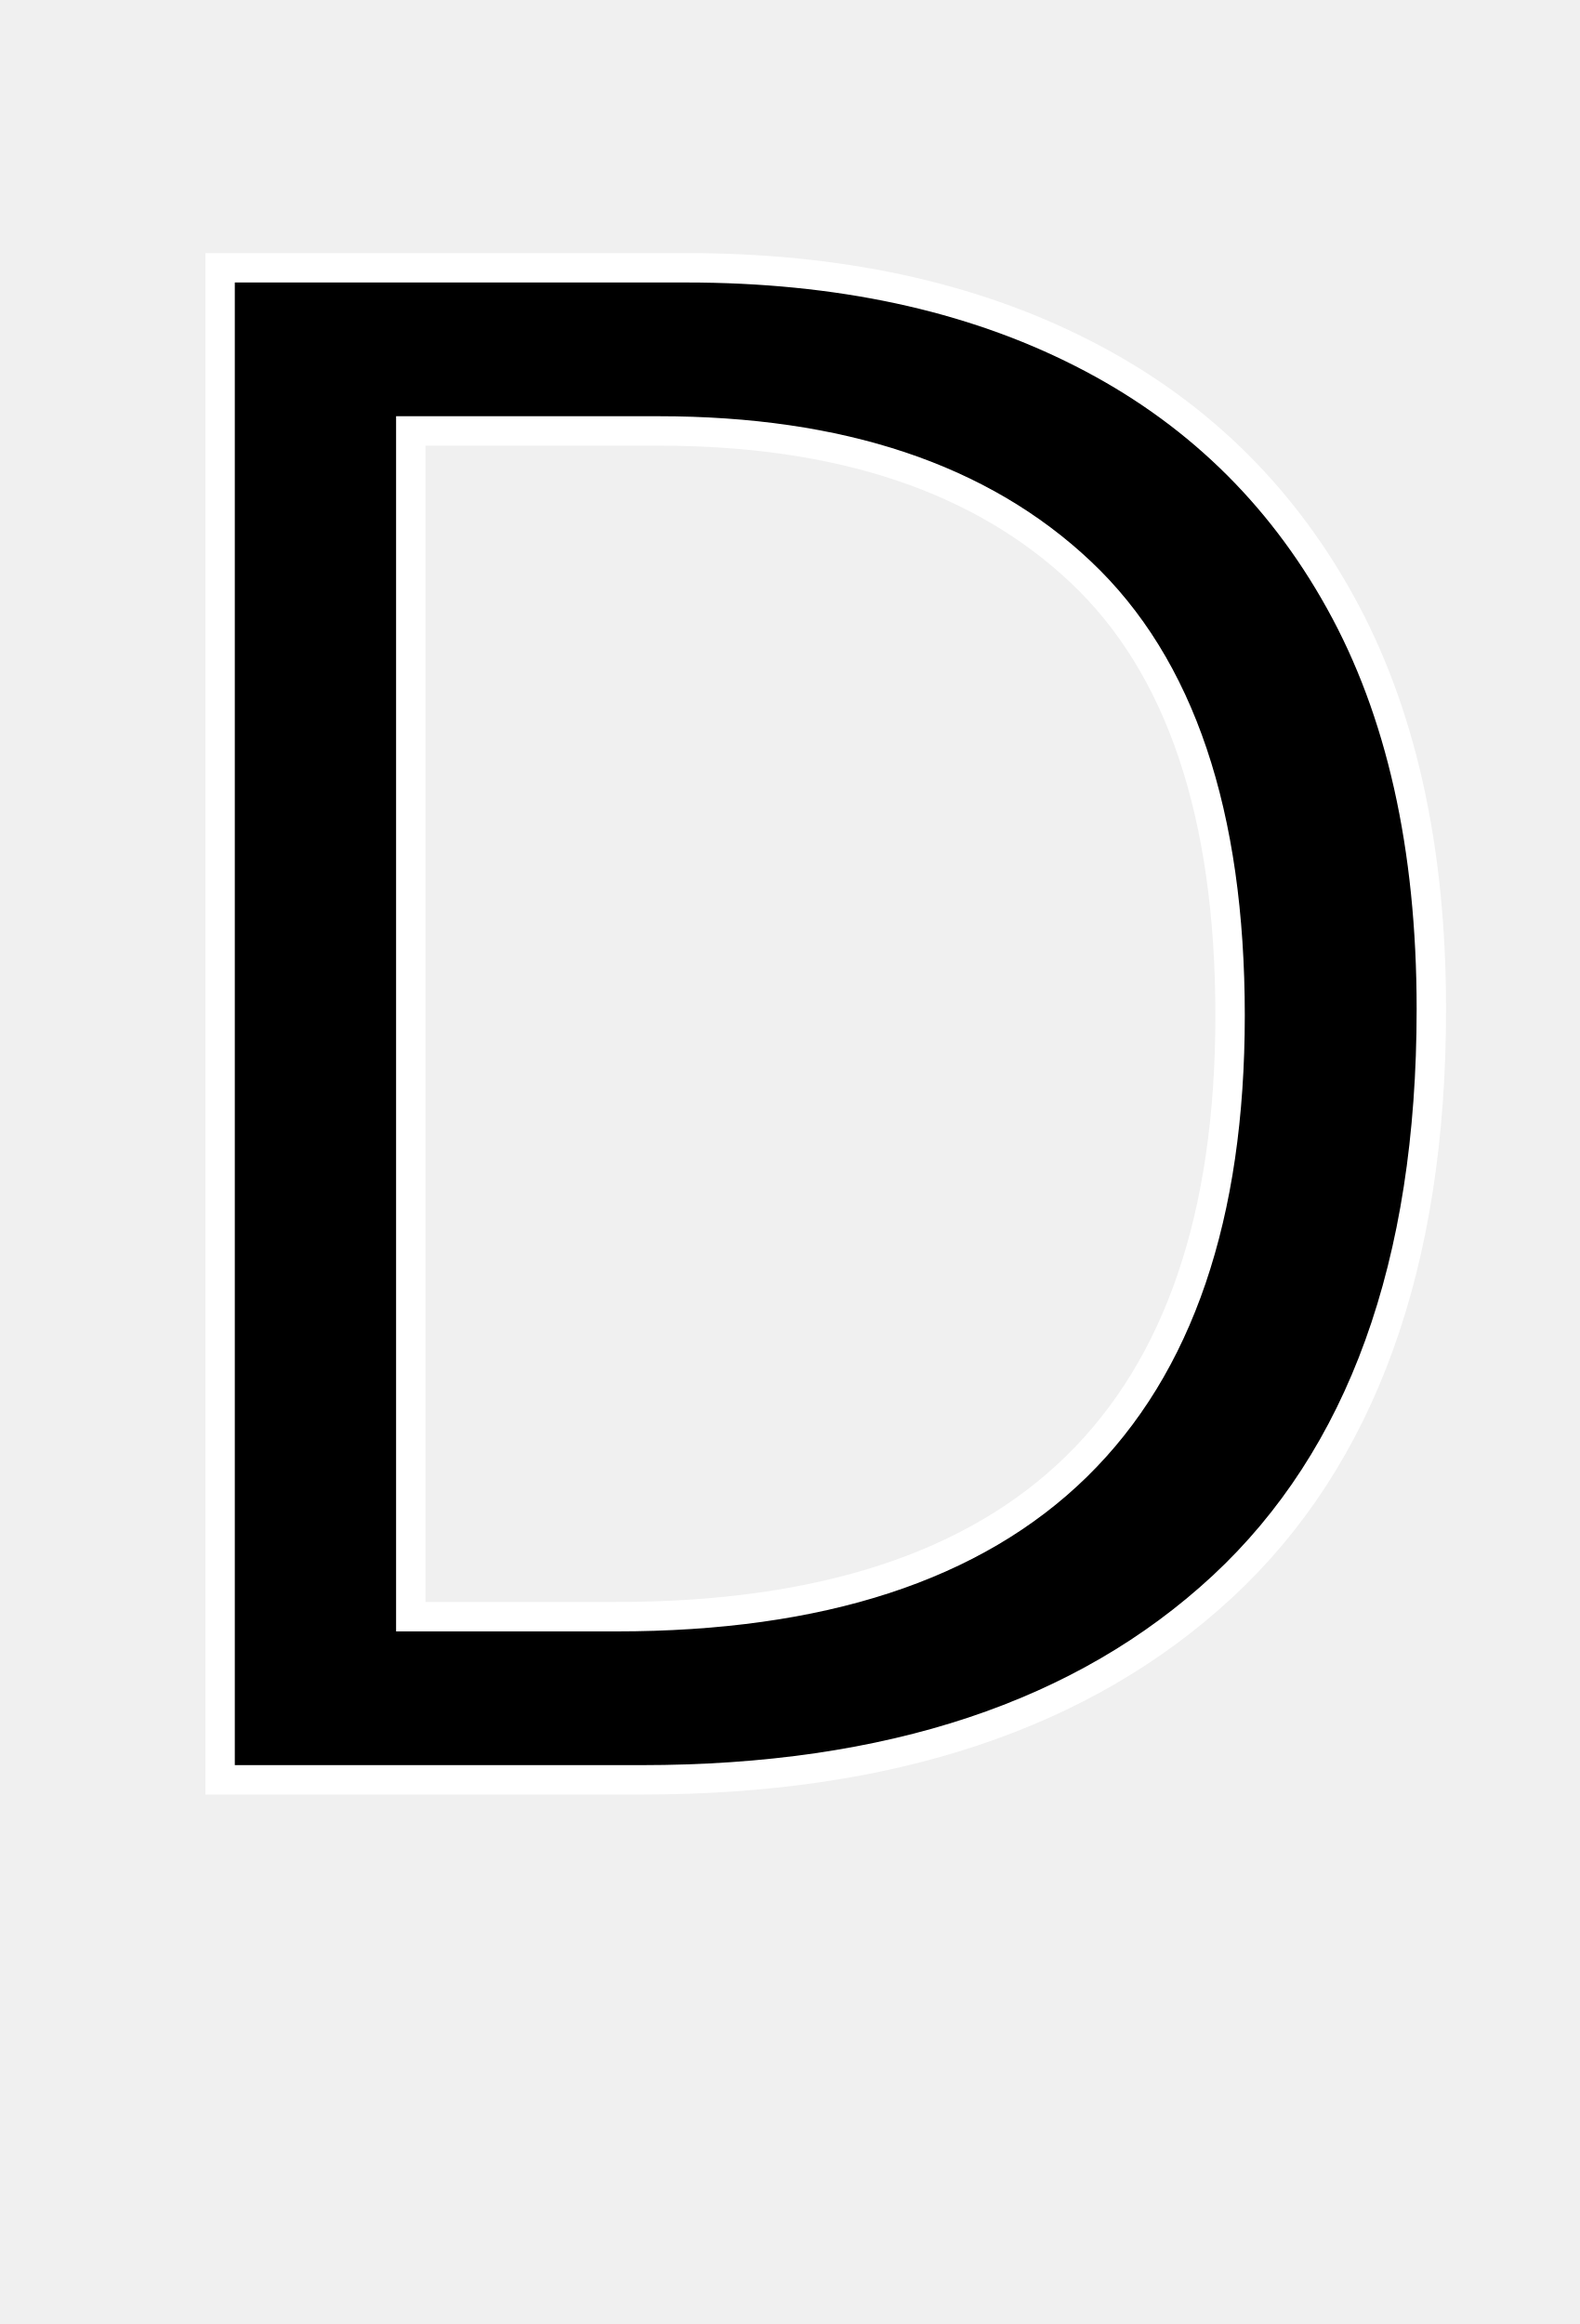
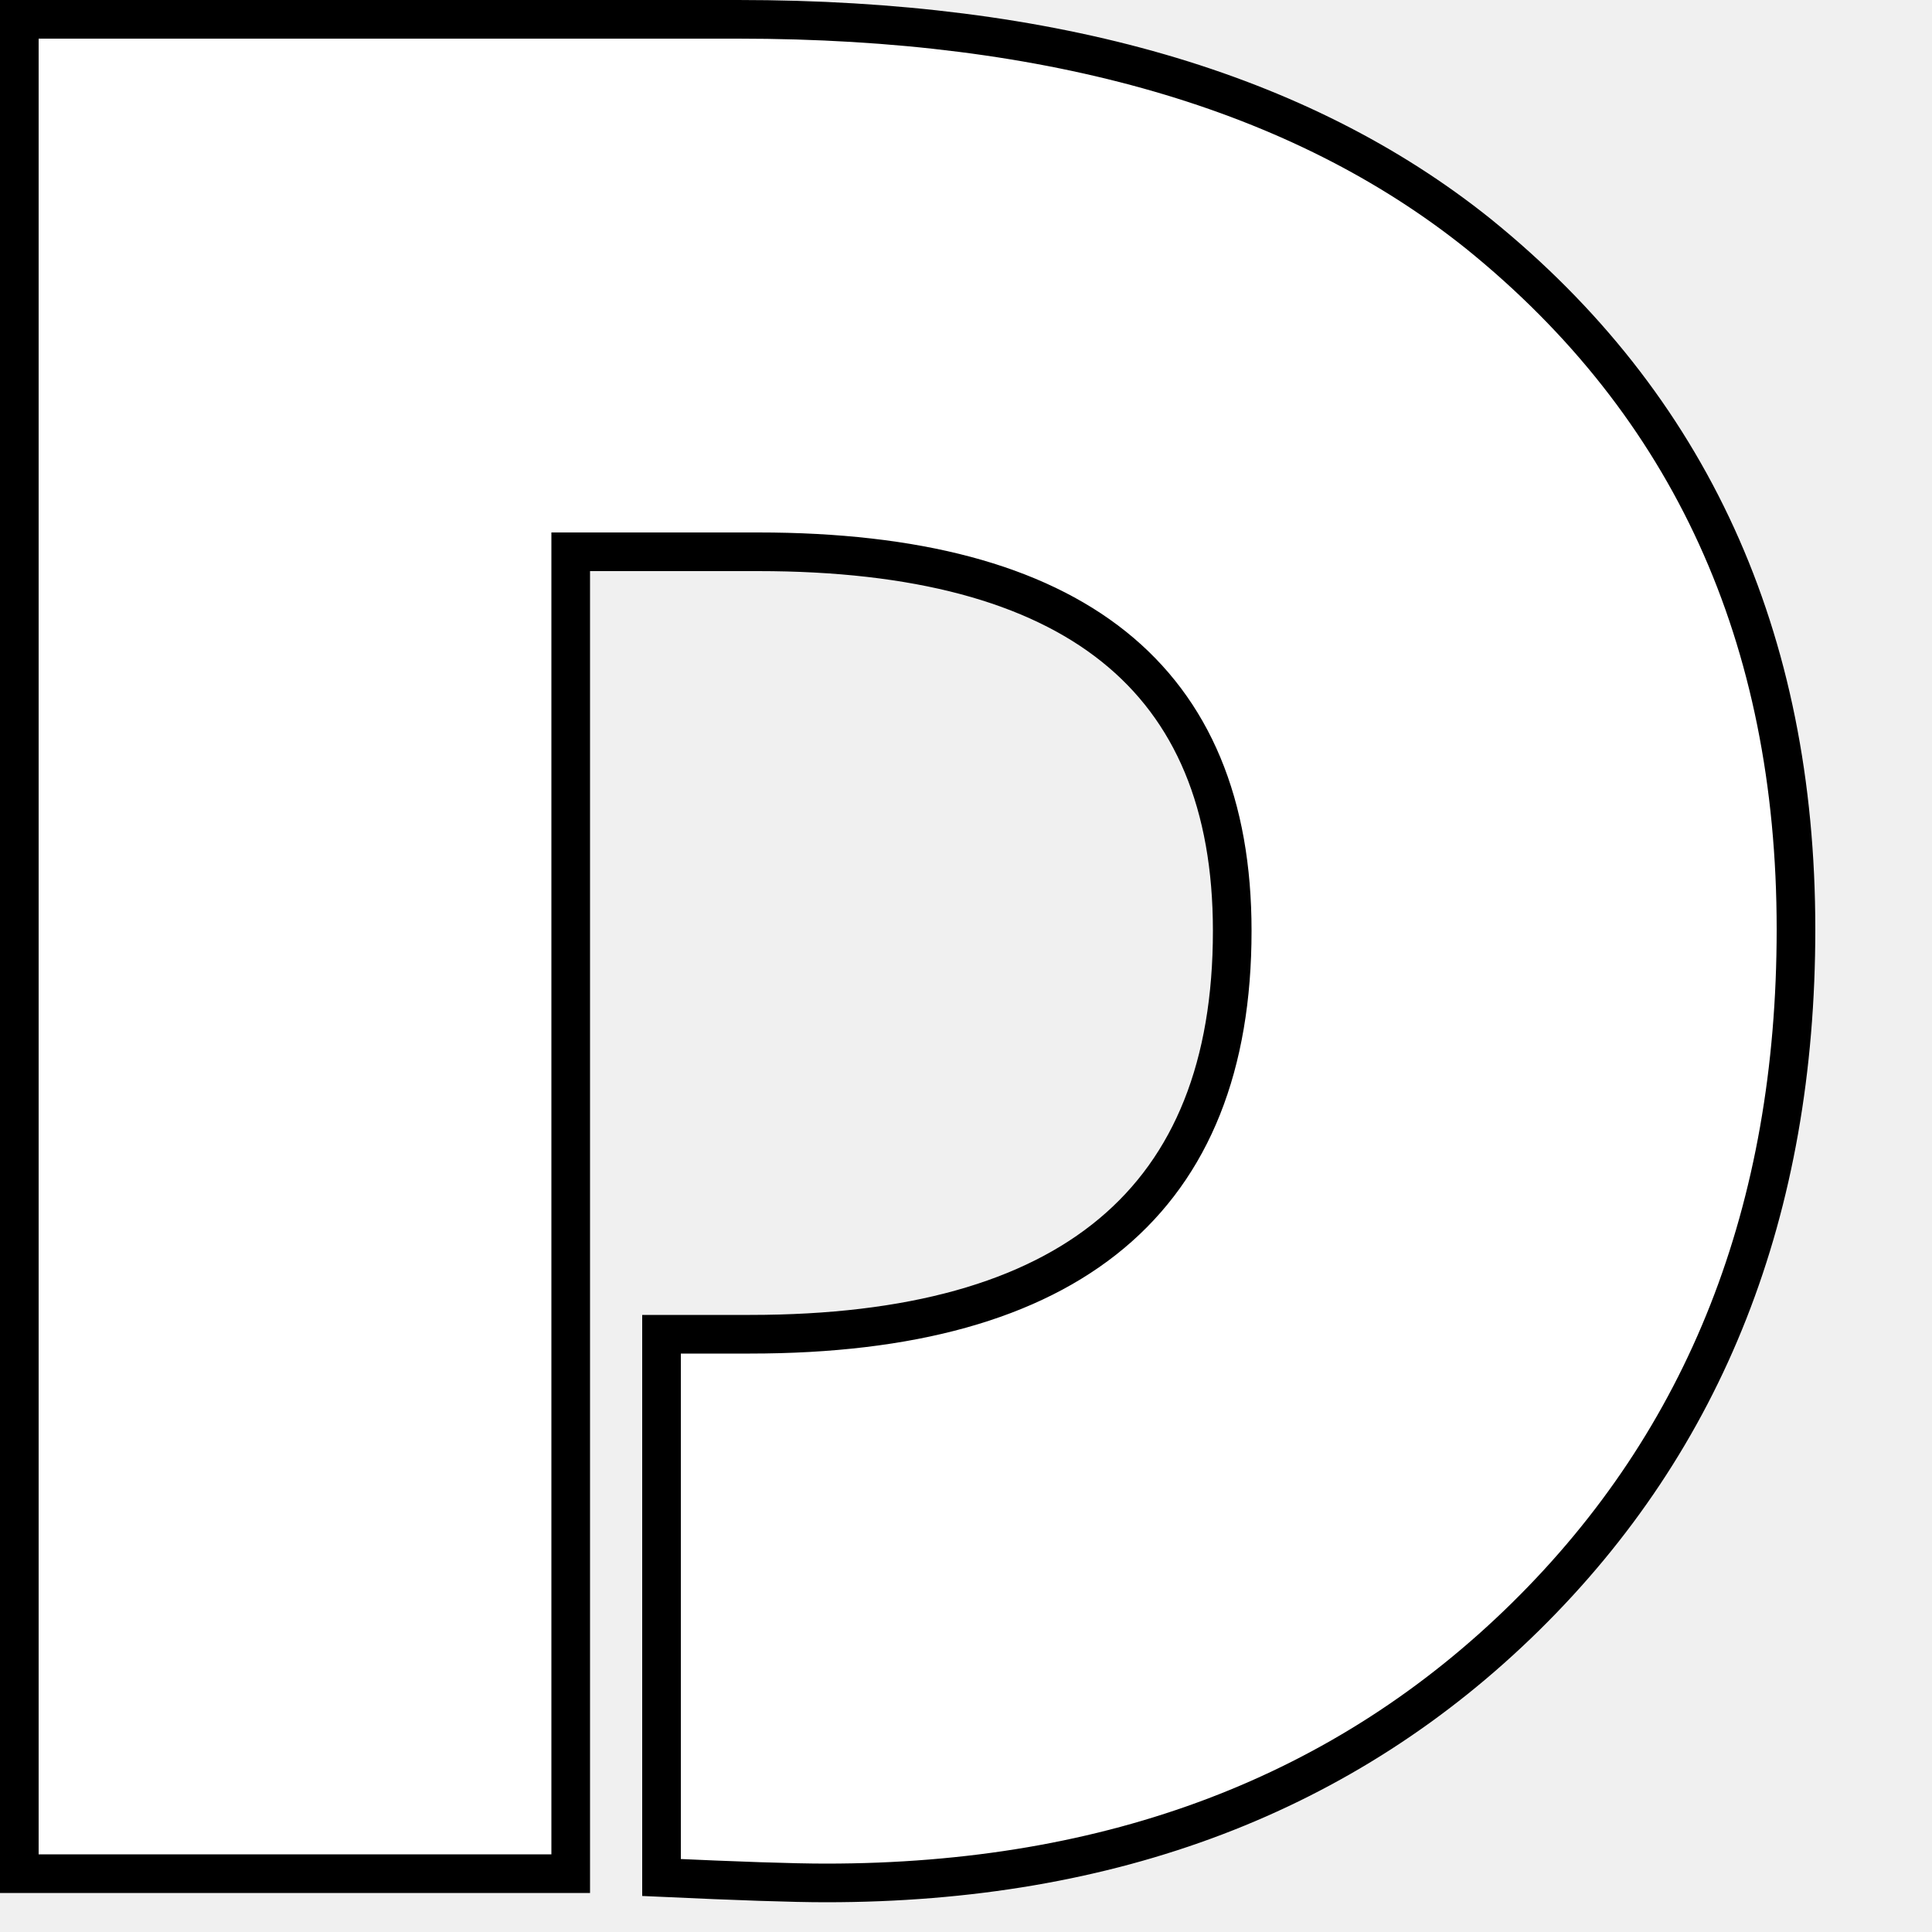
- <svg xmlns="http://www.w3.org/2000/svg" viewBox="0 0 53.7 79.01">
+ <svg xmlns="http://www.w3.org/2000/svg" viewBox="0 0 50 50" width="100" height="100" id="page-loader-svg">
  <defs>
-     <style>.cls-1{font-size:72px;fill:black;stroke:#fff;stroke-miterlimit:10;font-family:Bauhaus93, "Bauhaus 93";}</style>
+     <style>
+             .cls-1 {
+                 fill: white;
+                 stroke: black;
+                 stroke-miterlimit: 10;
+             }
+         </style>
  </defs>
  <g id="Layer_2" data-name="Layer 2">
    <g id="Layer_1-2" data-name="Layer 1">
-       <text class="cls-1" transform="translate(0.5 60.51)">D</text>
+       <path class="cls-1" d="M14.77,14.28V48.49H.5V.5H19.1Q31.33.5,38.26,6.05q8.22,6.65,8.22,18,0,10.9-7,17.79t-18.1,6.89c-.87,0-2.29-.05-4.26-.14V34.53h2.29q12.48,0,12.48-10.44,0-9.81-12.27-9.81Z" />
    </g>
  </g>
</svg>
